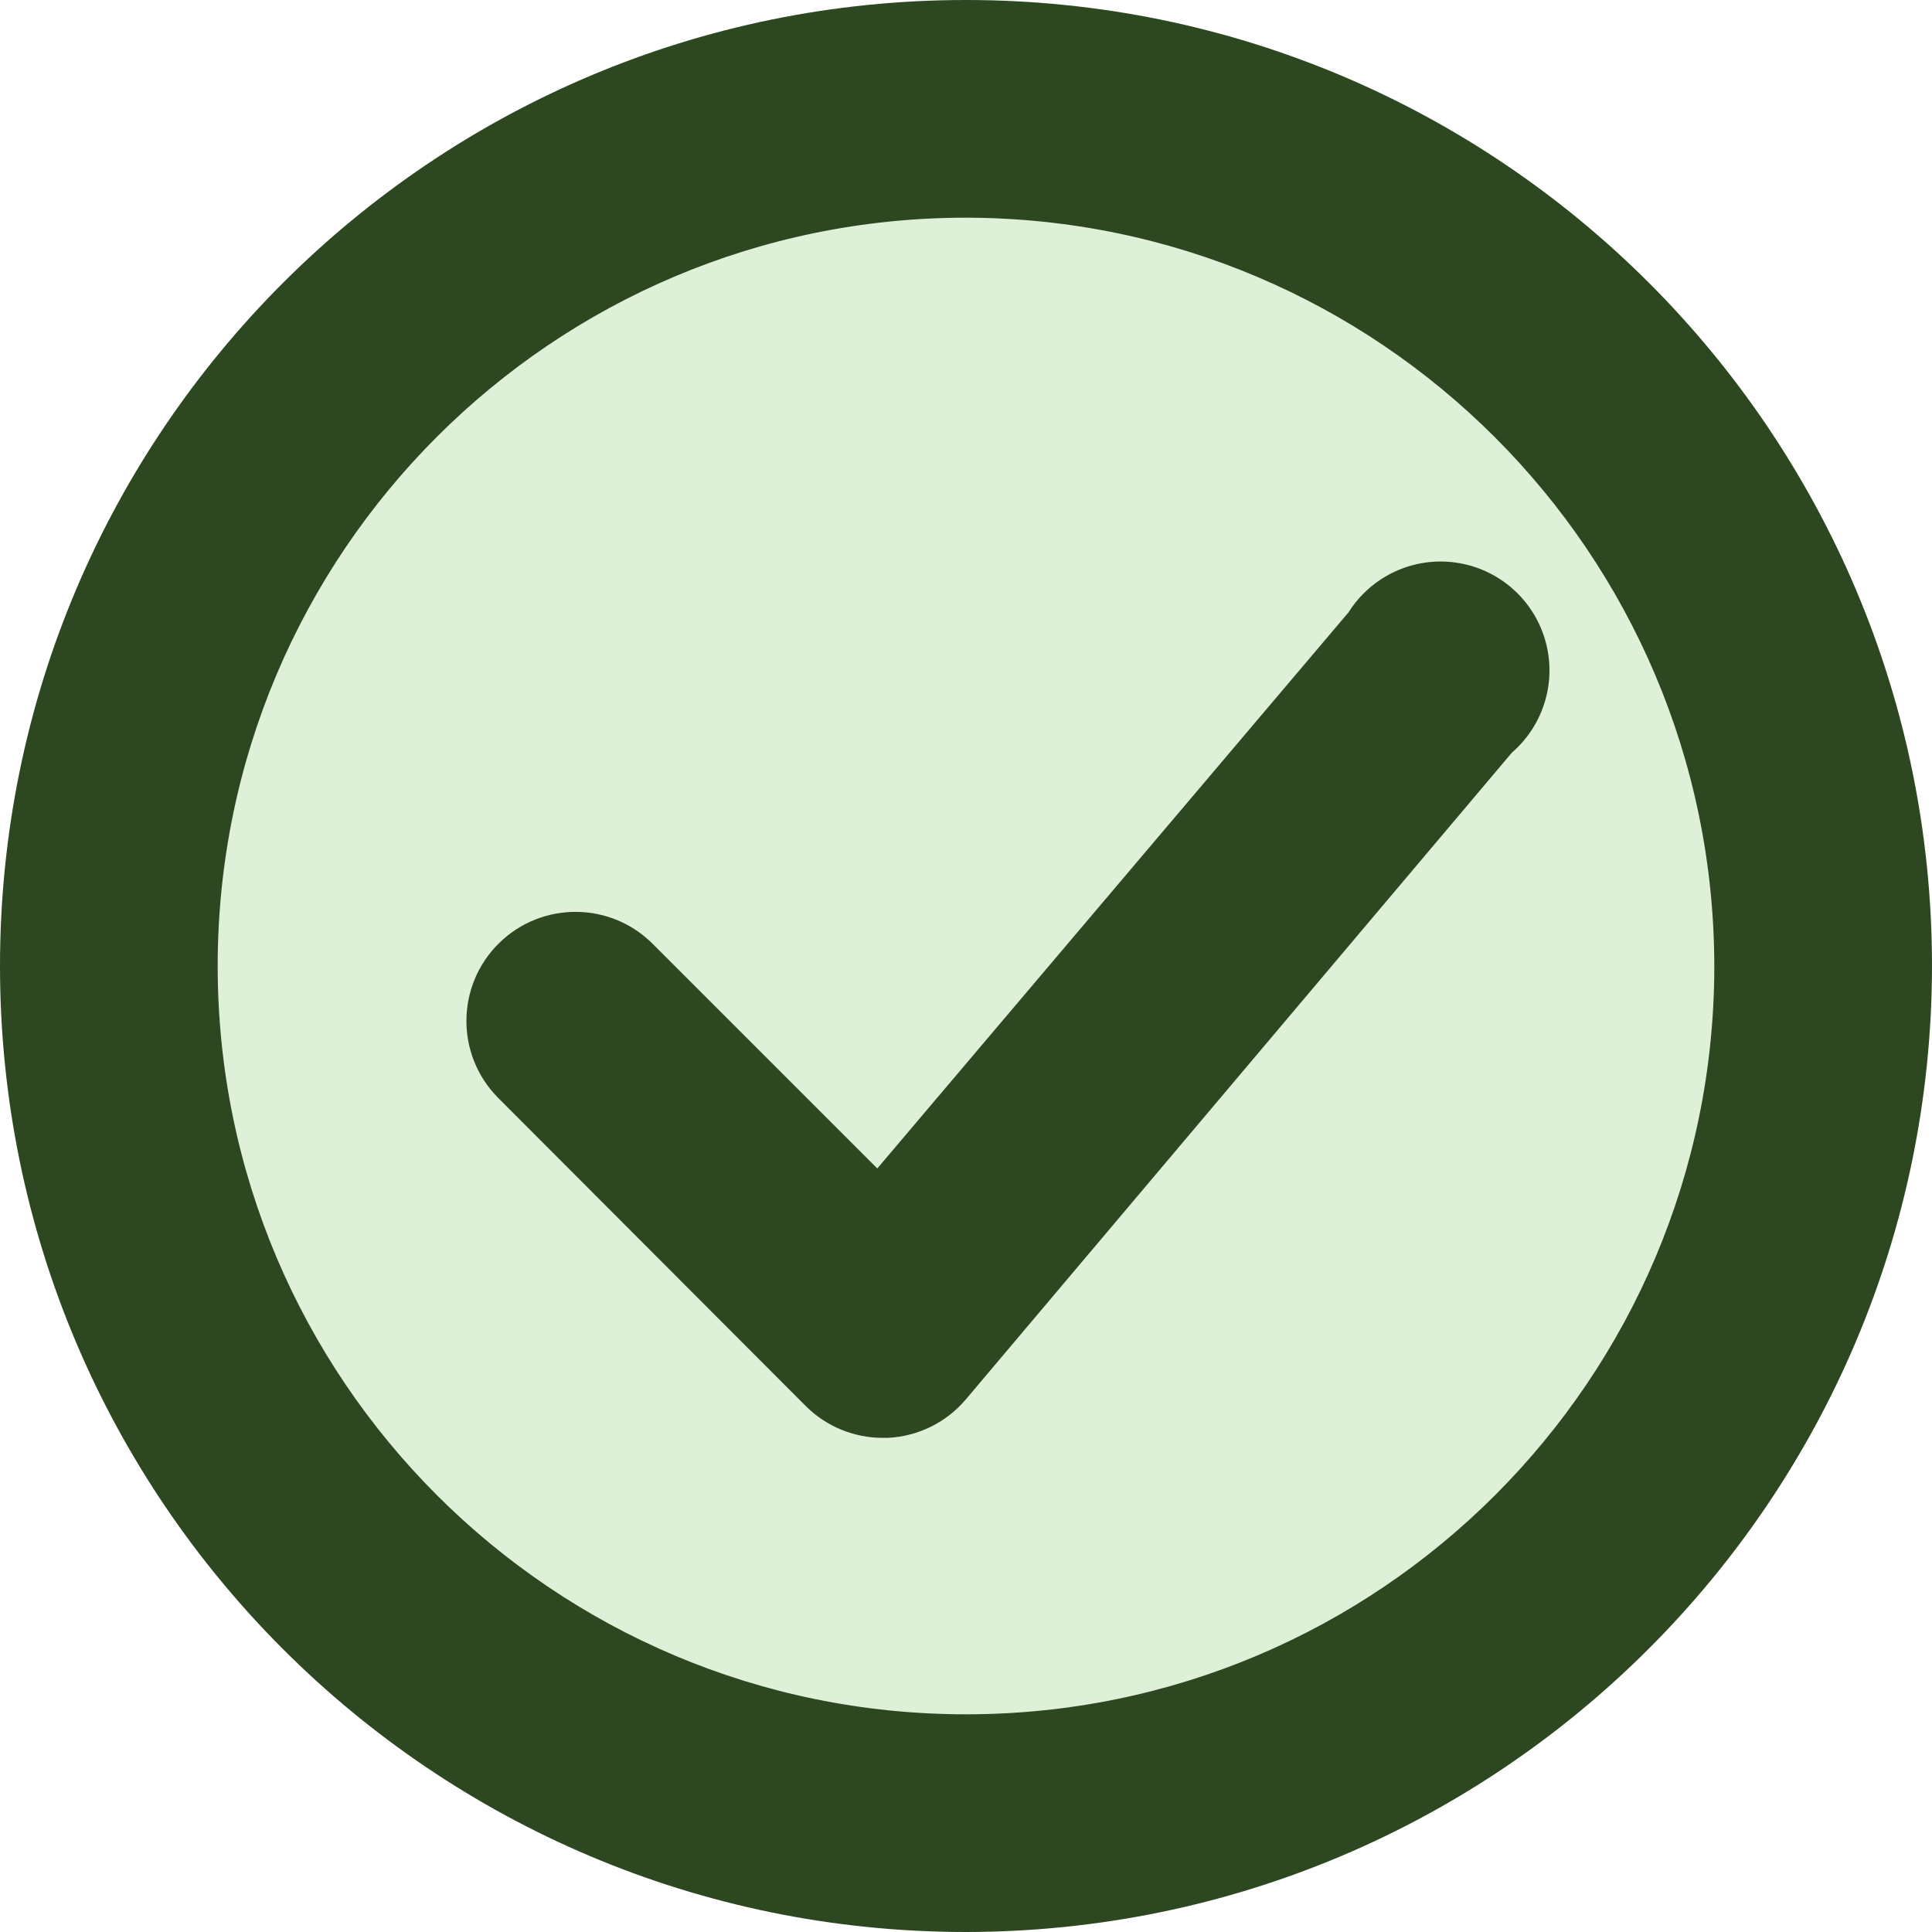
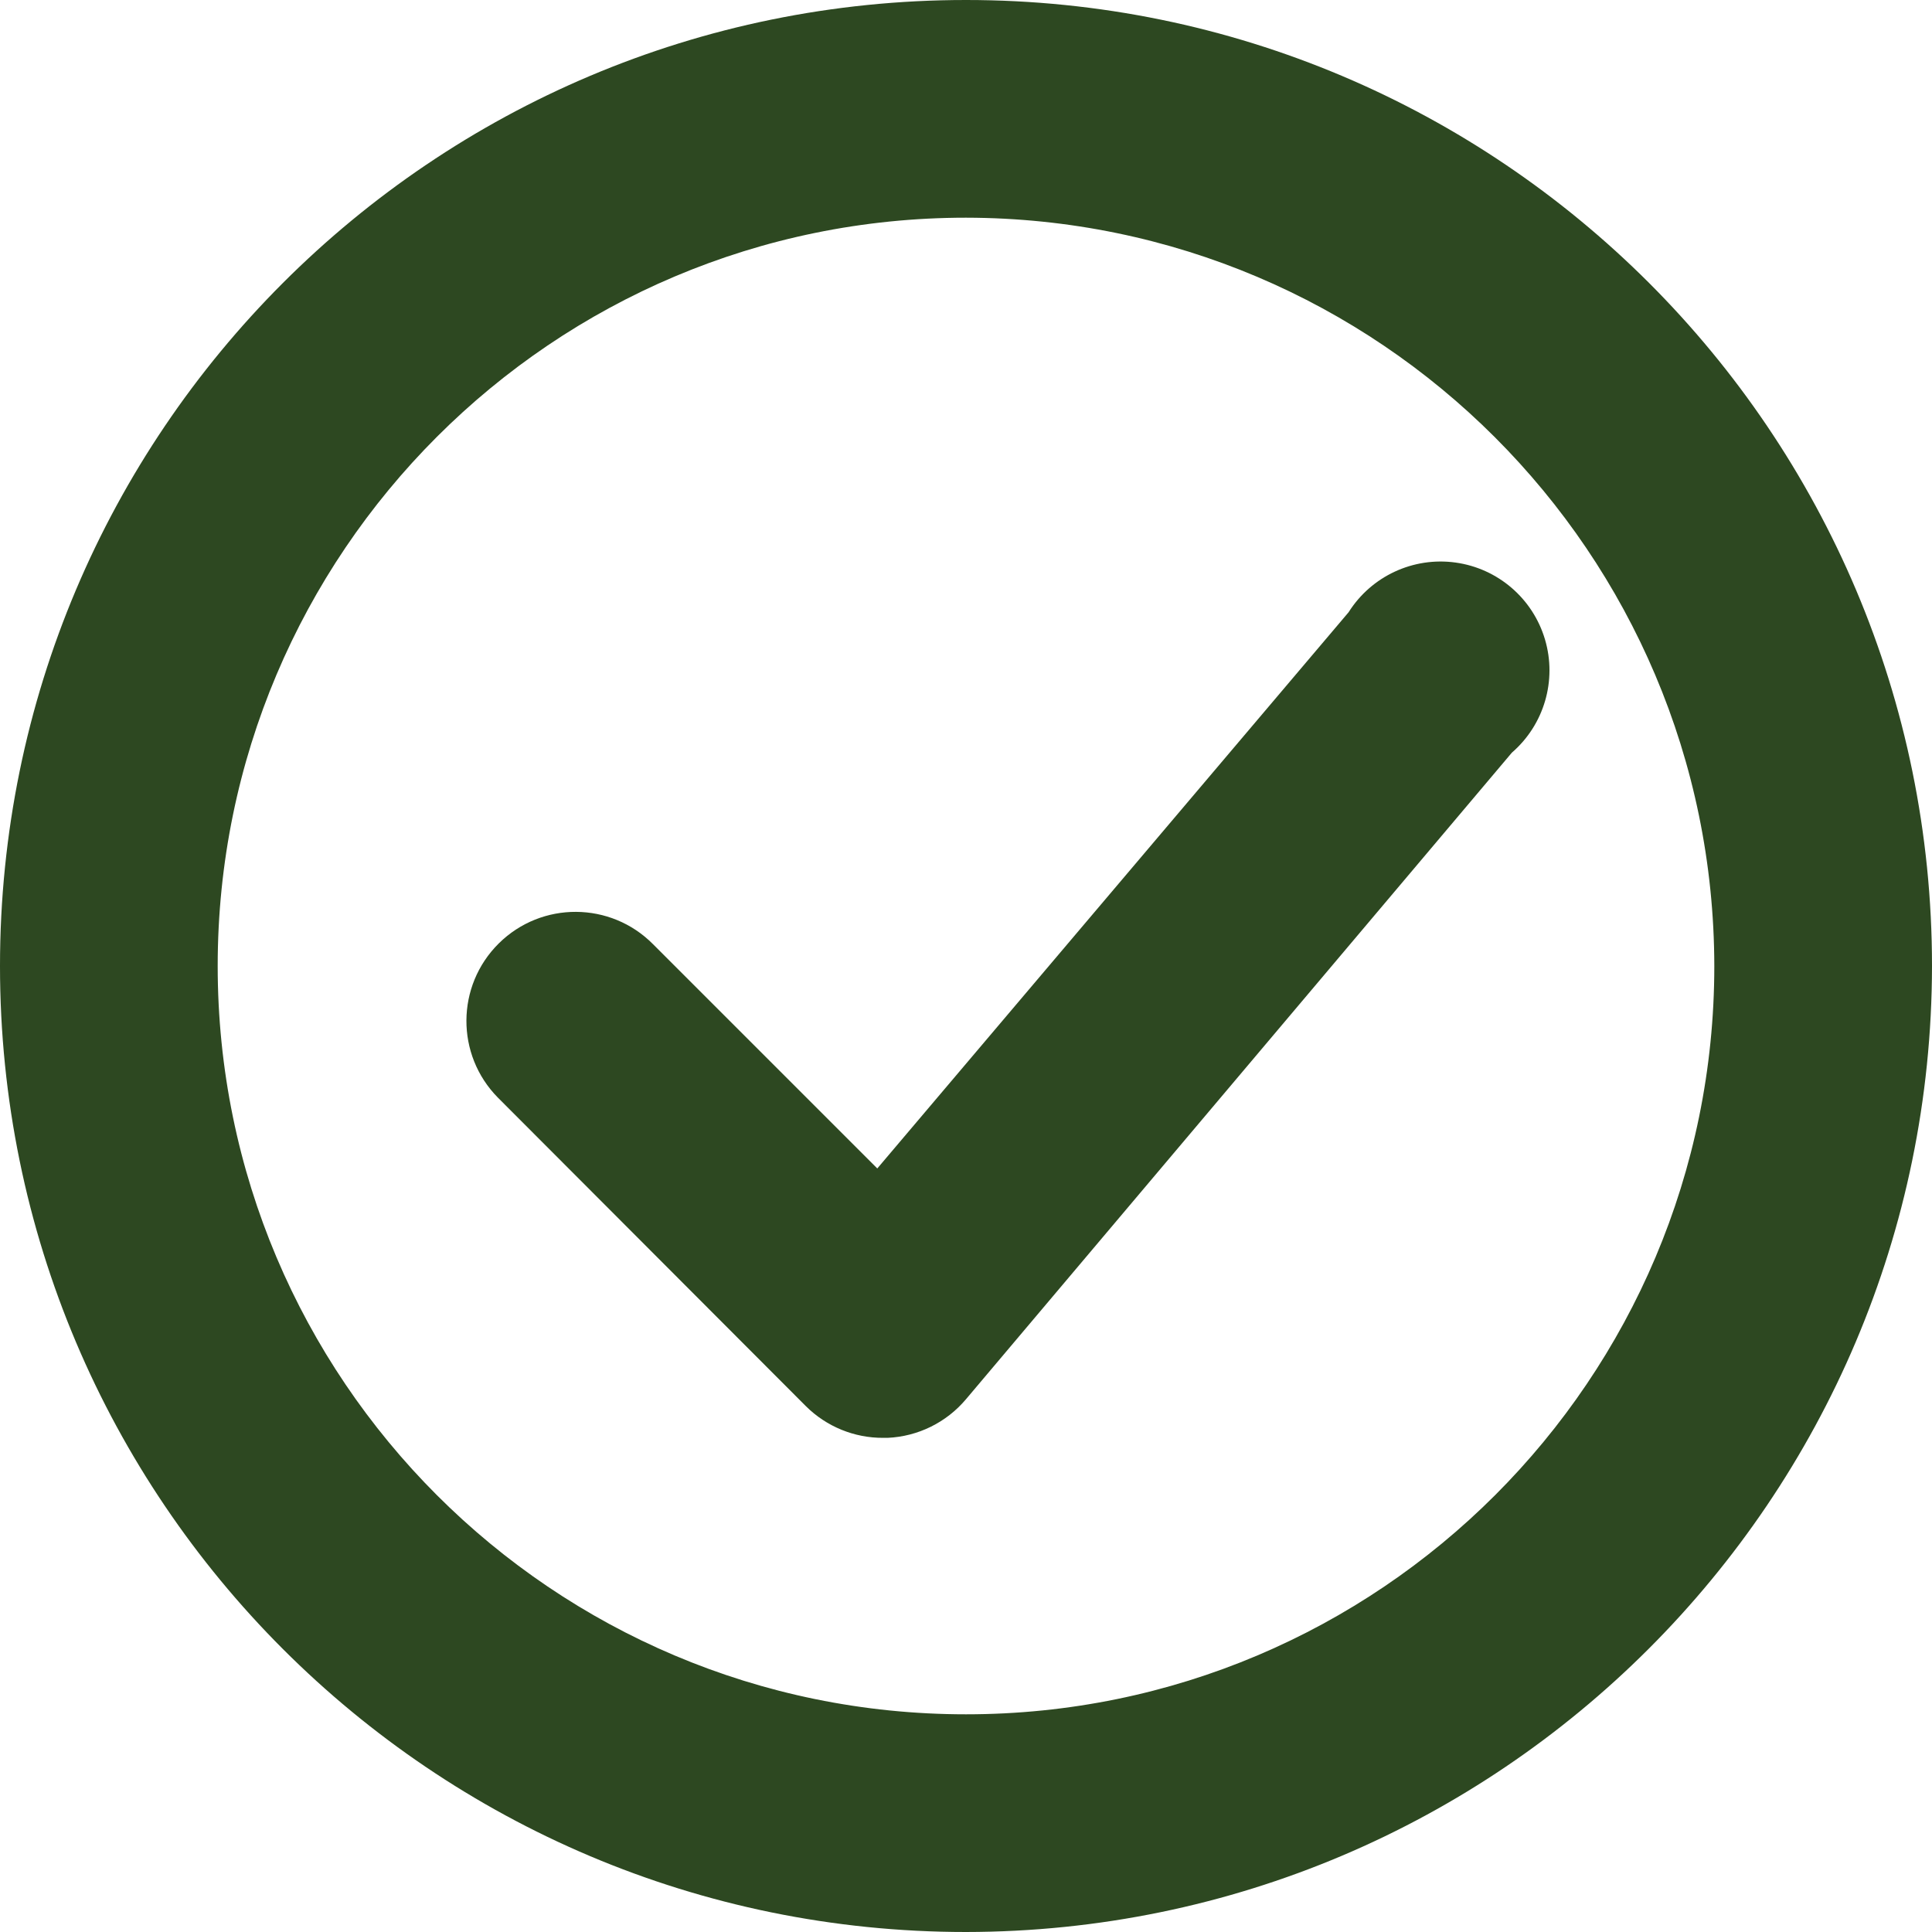
- <svg xmlns="http://www.w3.org/2000/svg" id="Layer_1" data-name="Layer 1" viewBox="0 0 35.5 35.5">
+ <svg id="Layer_1" data-name="Layer 1" viewBox="0 0 35.5 35.5">
  <defs>
    <style>
-       .cls-1 {
-         fill: #dff0d8;
-       }
- 
      .cls-2 {
        fill: #2d4821;
      }
    </style>
  </defs>
-   <circle class="cls-1" cx="17.75" cy="17.75" r="15.75" />
  <path class="cls-2" d="M17.75,35.5A17.75,17.75,0,1,1,35.5,17.75,17.77,17.77,0,0,1,17.75,35.5Zm0-31.5A13.75,13.75,0,1,0,31.5,17.75,13.77,13.77,0,0,0,17.75,4Z" />
  <path class="cls-2" d="M16.23,26.42a2,2,0,0,1-1.42-.58L9.15,20.17A2,2,0,0,1,12,17.35l4.12,4.12,8.66-10.22a2,2,0,1,1,3,2.58L17.75,25.71a2,2,0,0,1-1.44.71Z" />
</svg>
